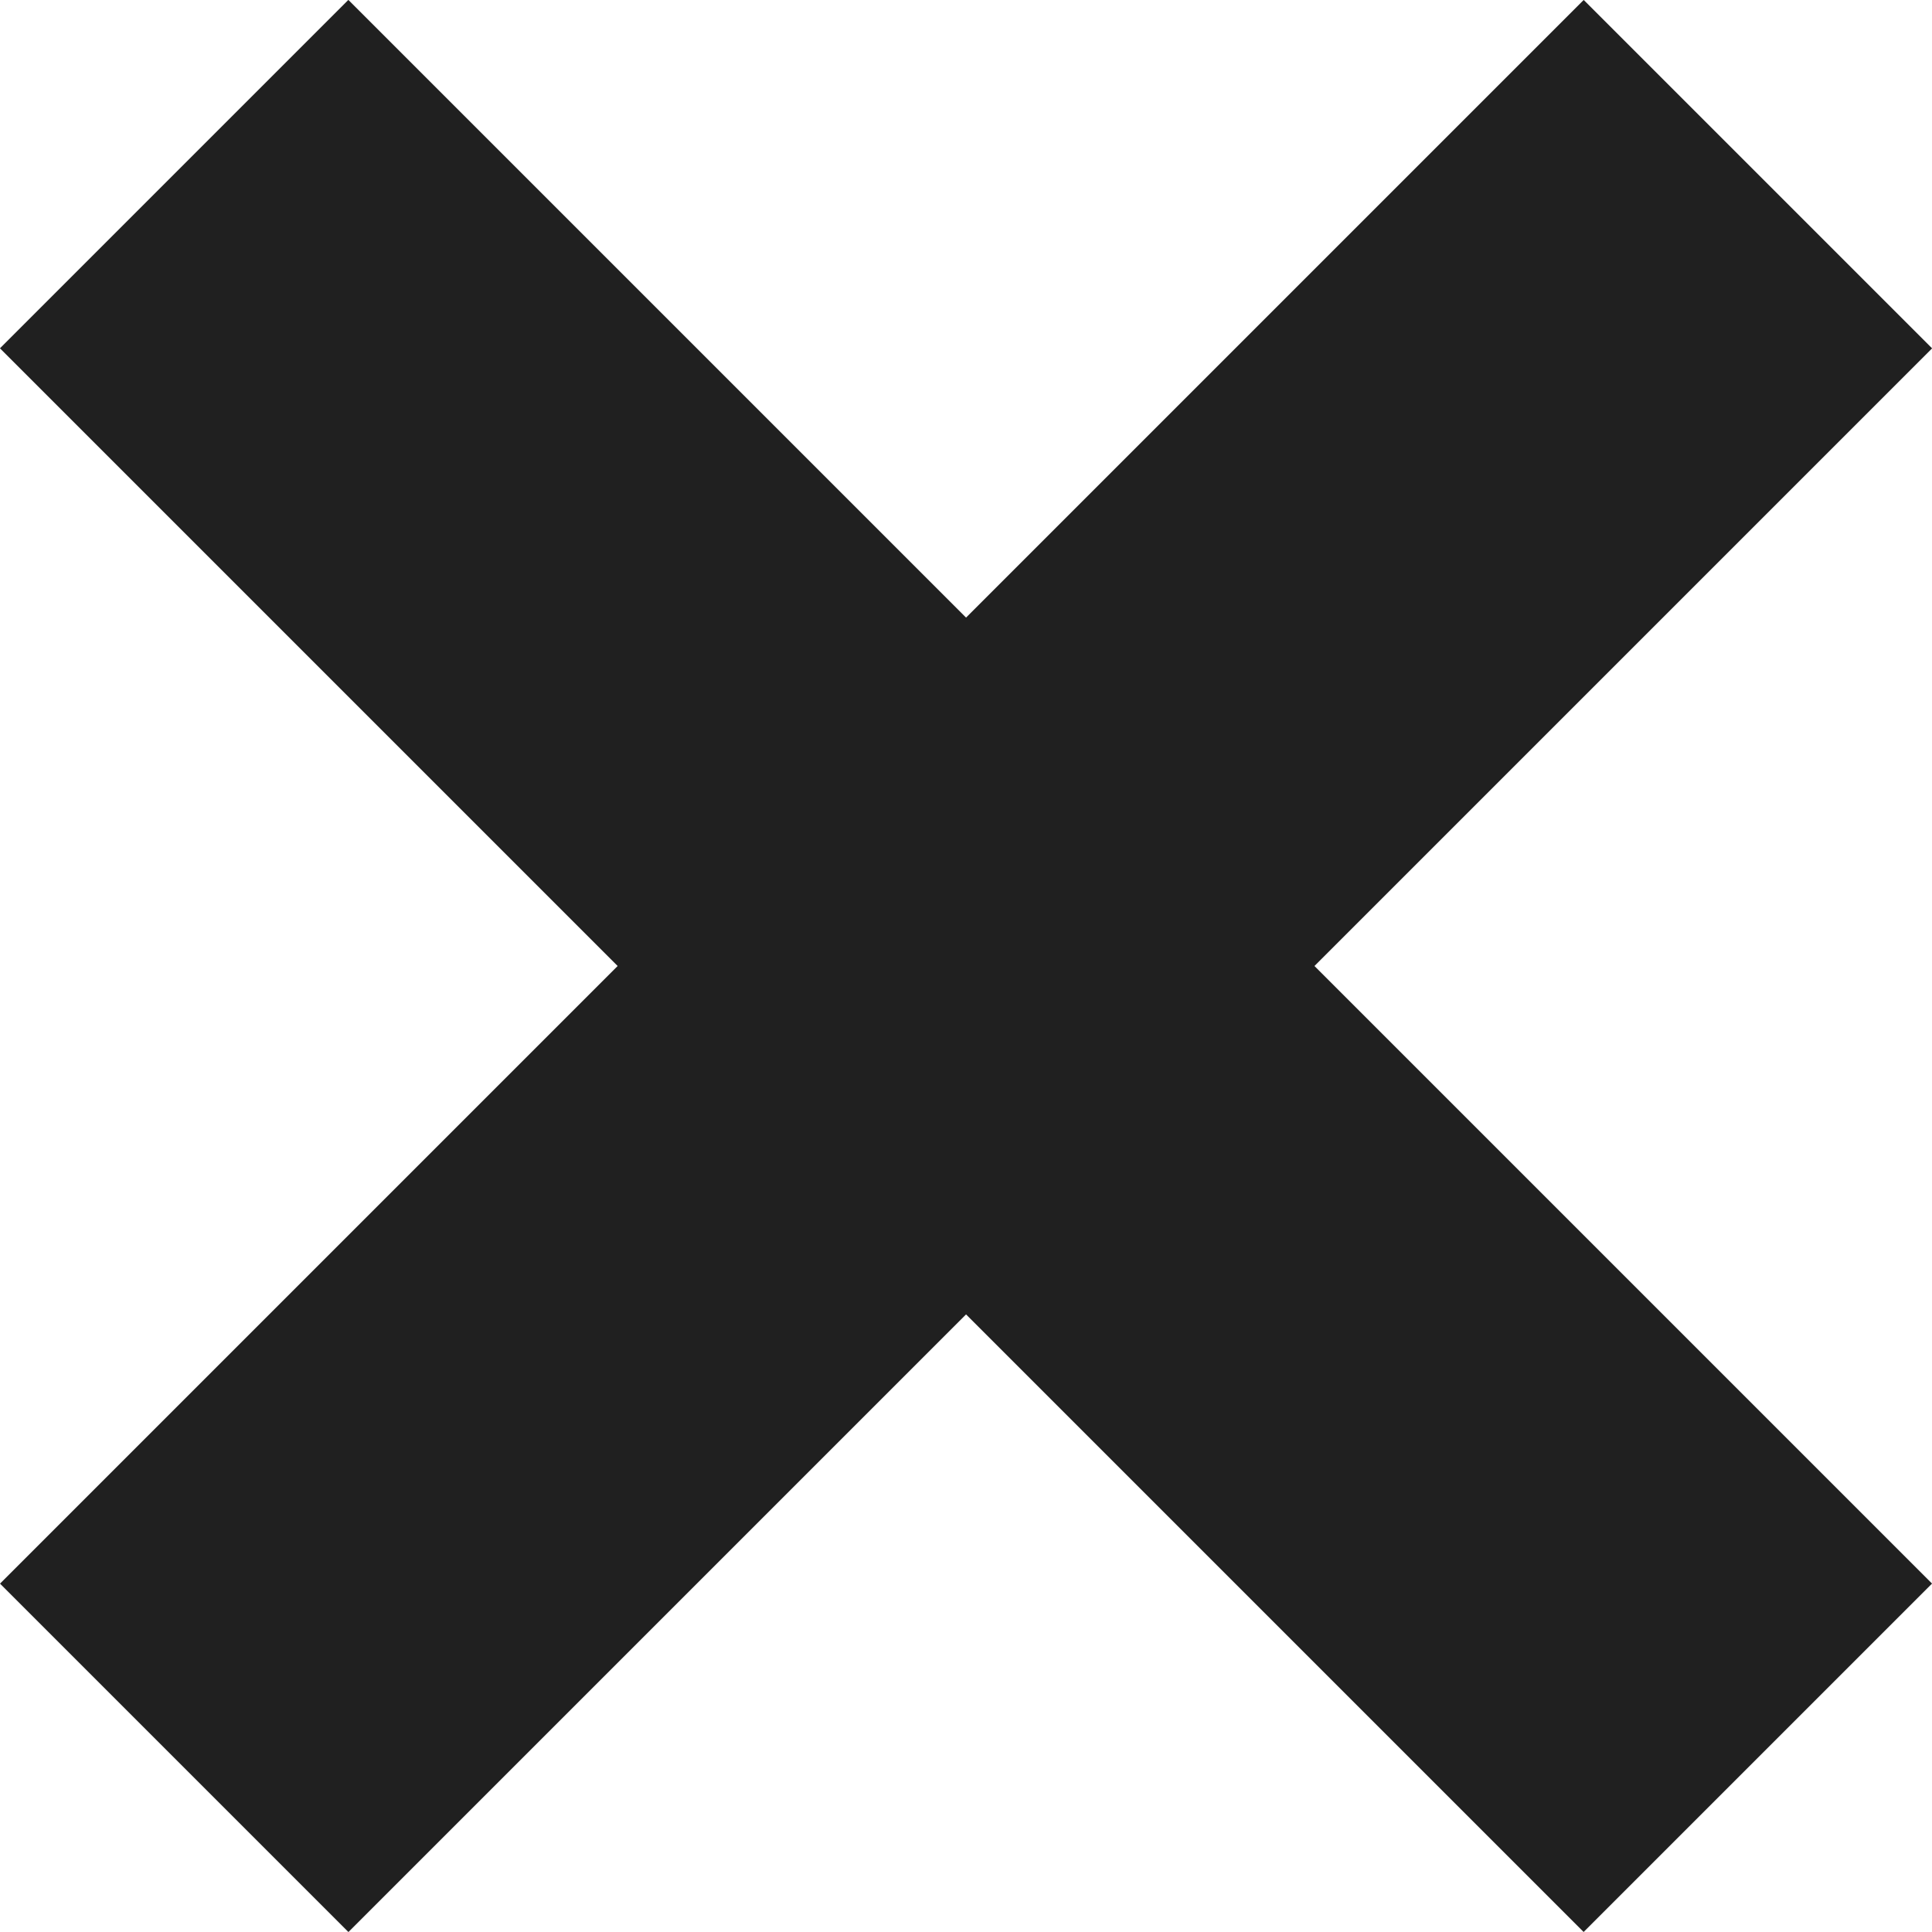
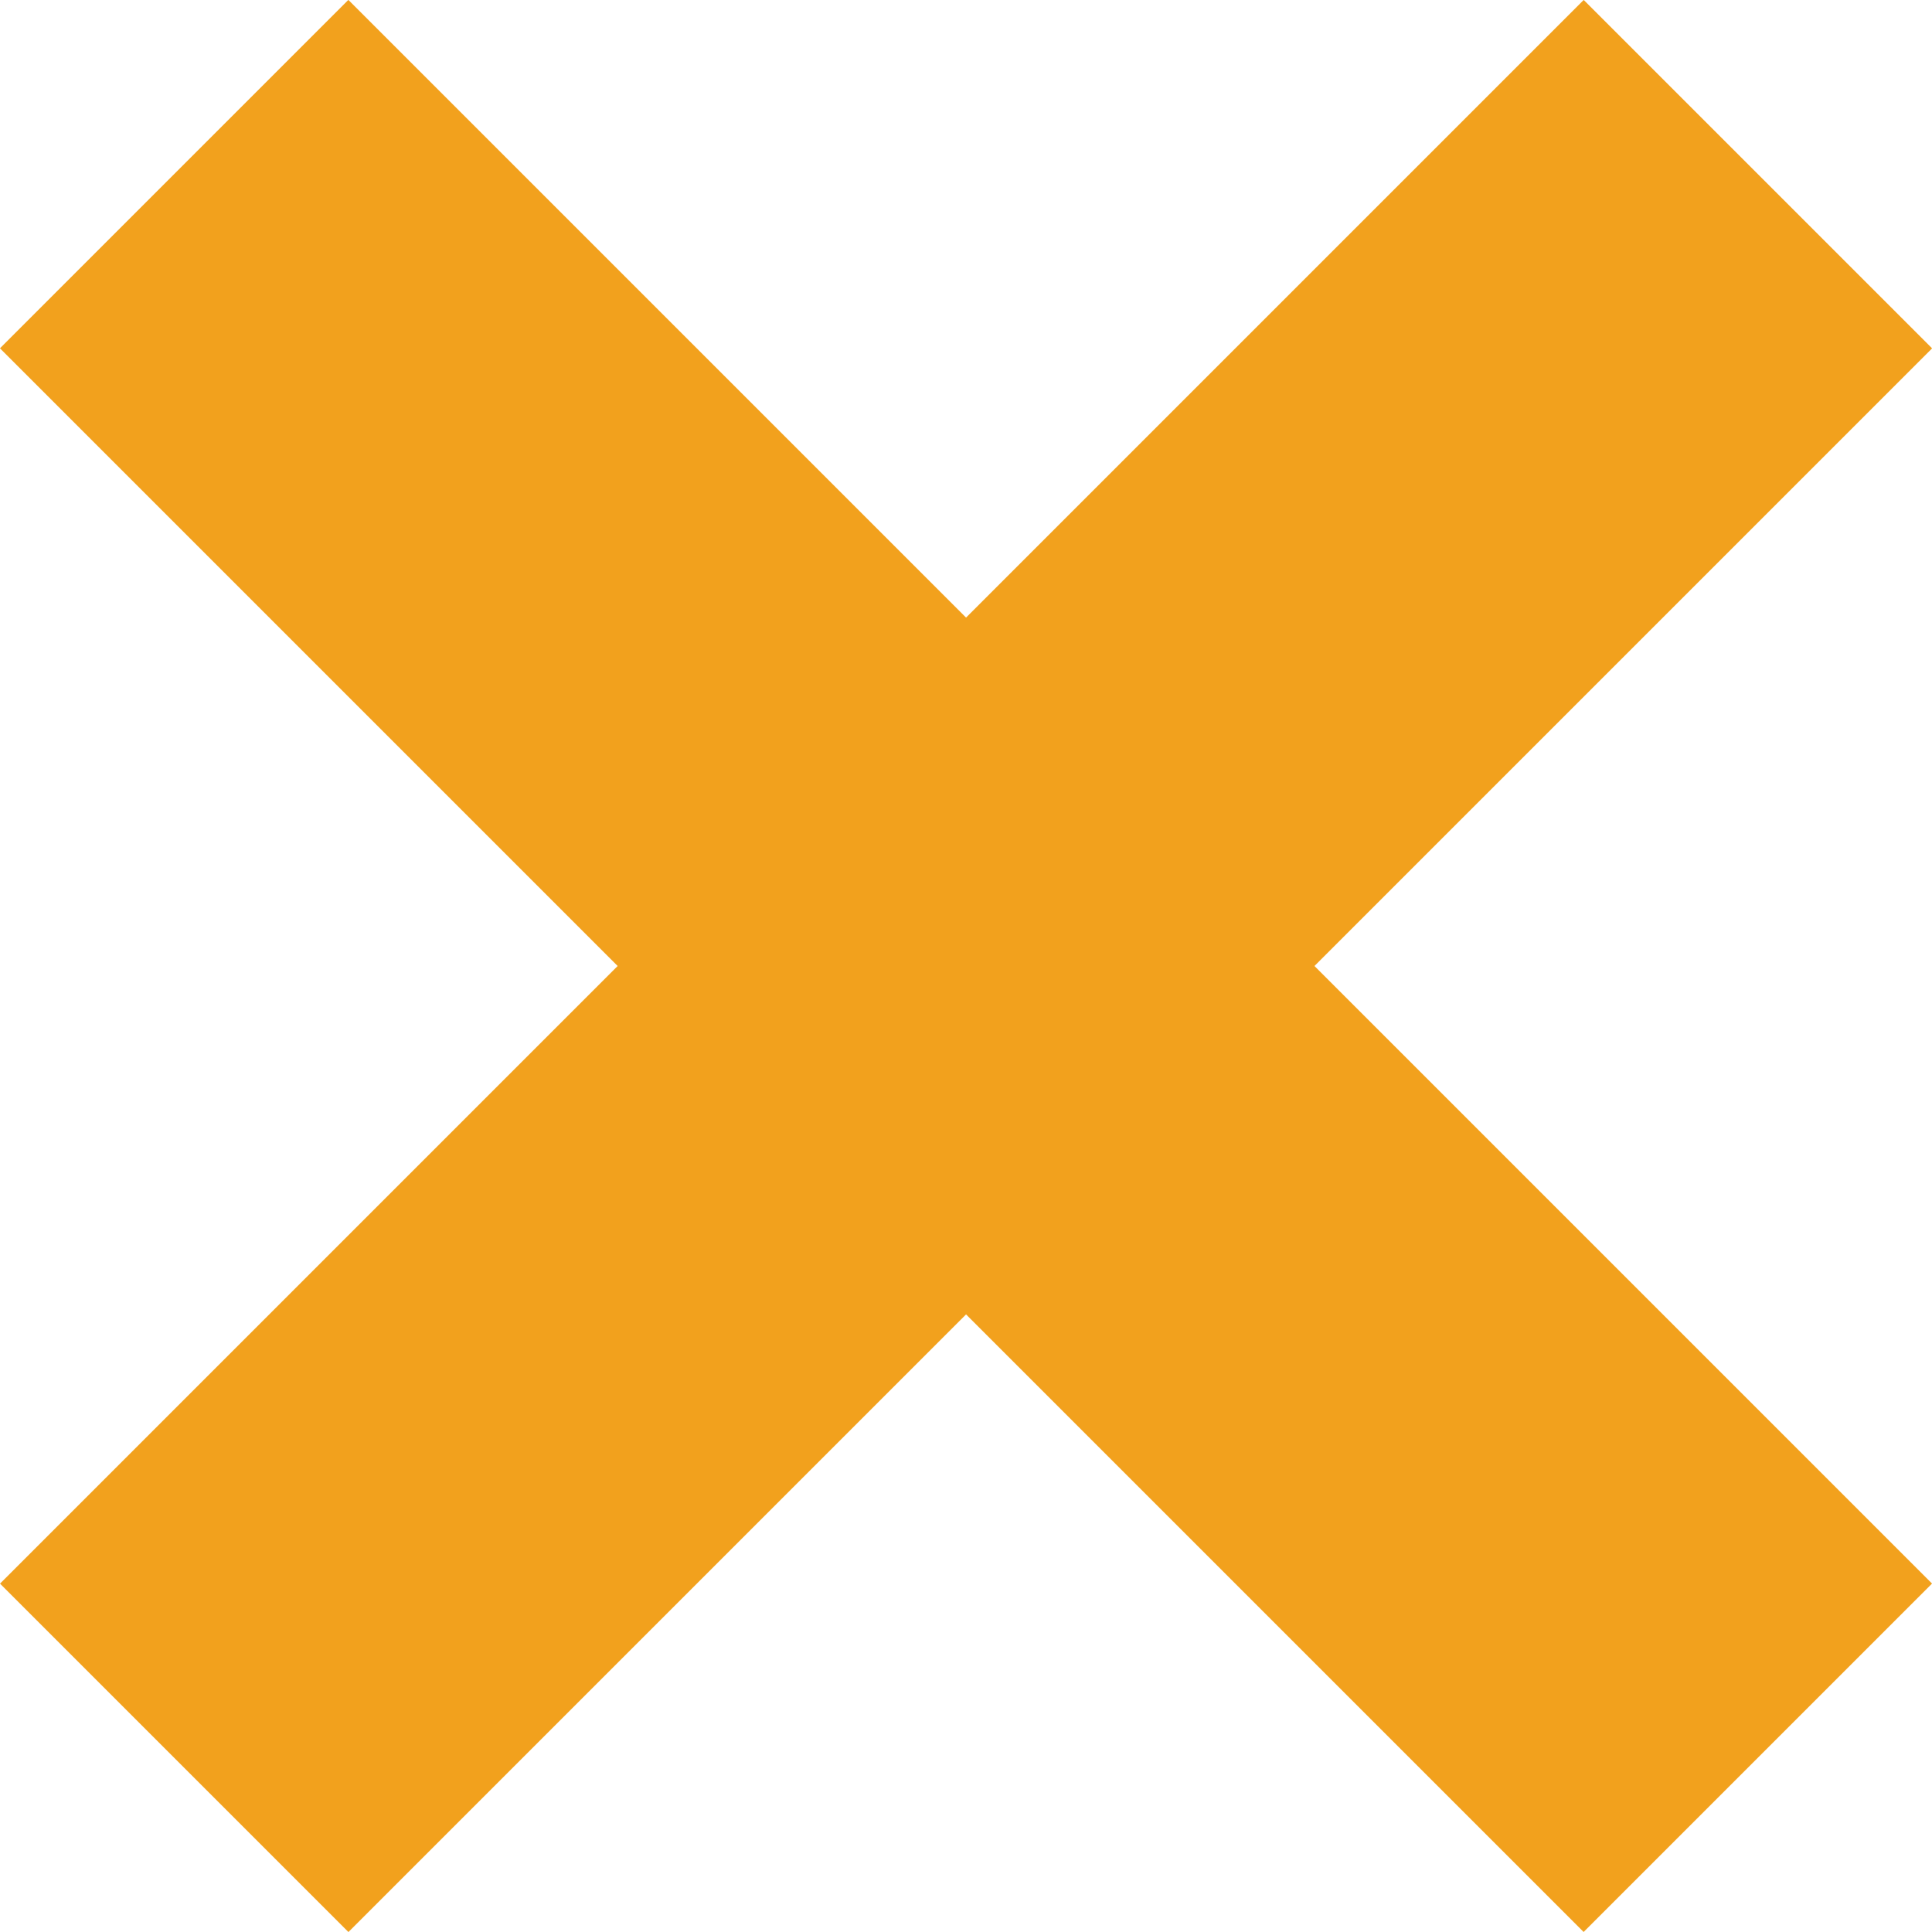
<svg xmlns="http://www.w3.org/2000/svg" id="Layer_1" data-name="Layer 1" viewBox="0 0 32.78 32.78">
  <defs>
-     <style>.cls-1{fill:#202020;}</style>
+     <style>.cls-1{fill:#f2a11d;}</style>
  </defs>
  <rect class="cls-1" x="-2.61" y="12.21" width="38" height="8.36" transform="translate(16.39 -6.79) rotate(45)" />
  <rect class="cls-1" x="-2.61" y="12.21" width="38" height="8.36" transform="translate(39.57 16.39) rotate(135)" />
</svg>
